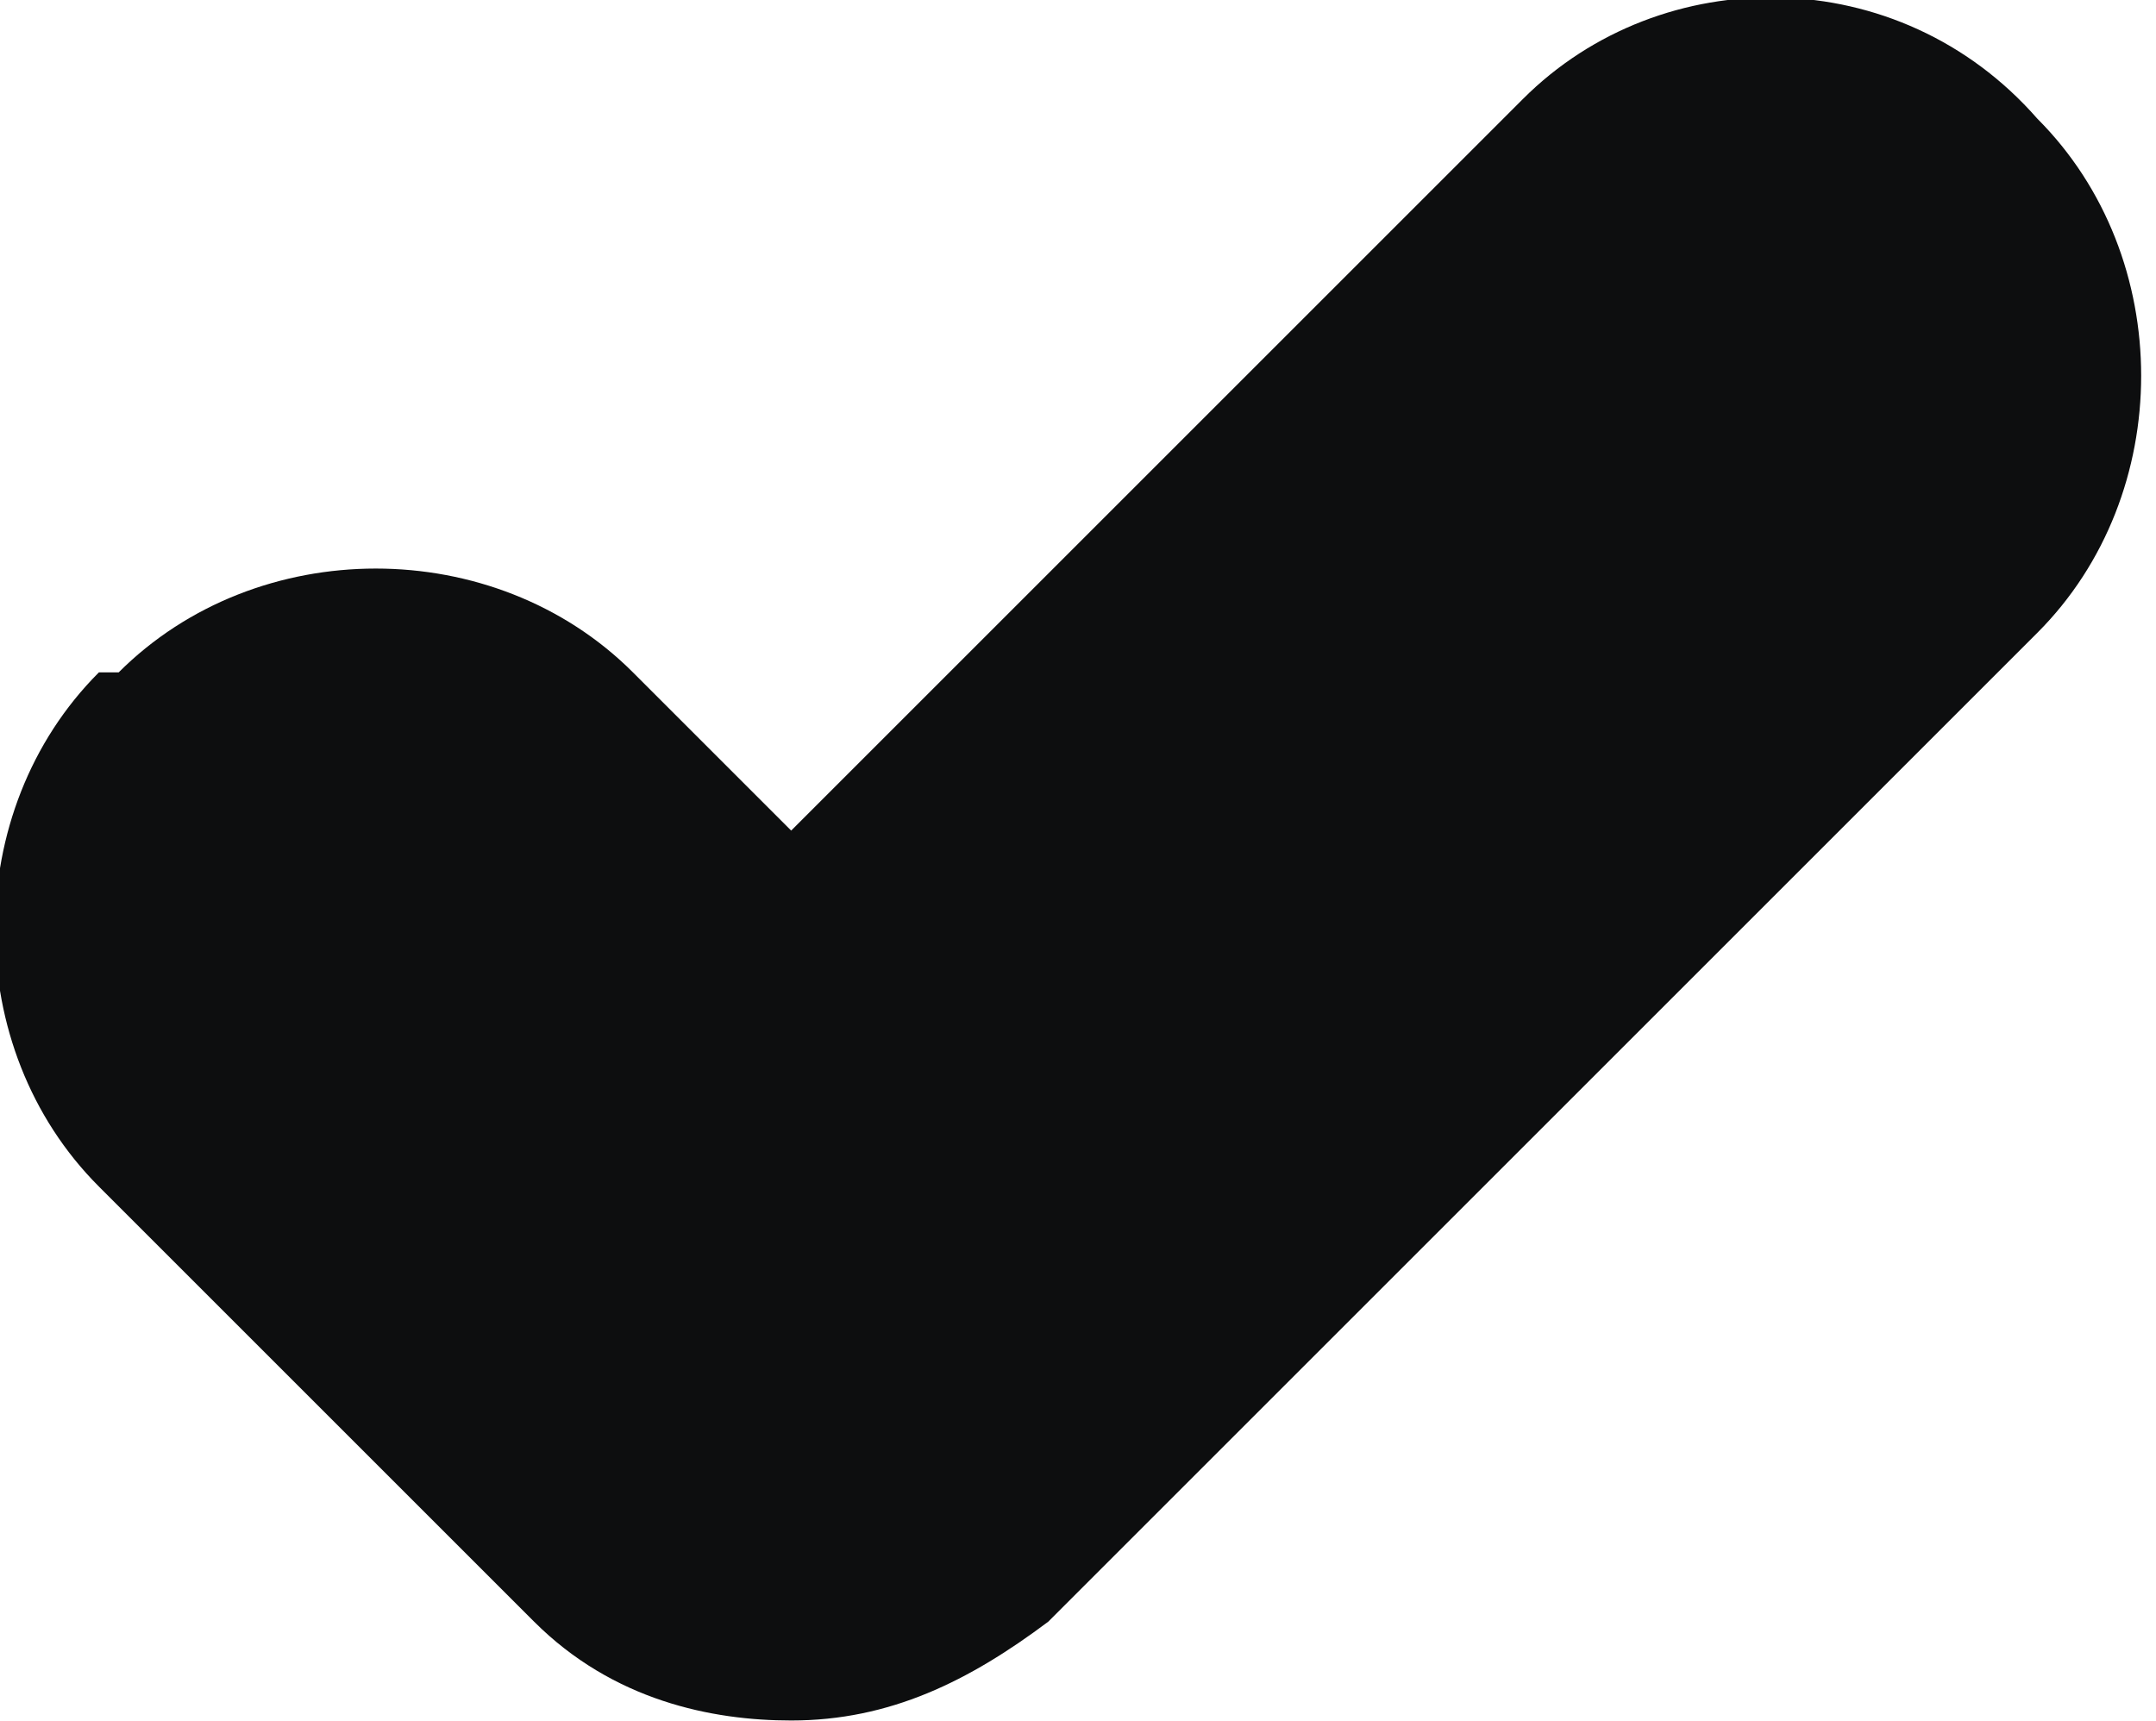
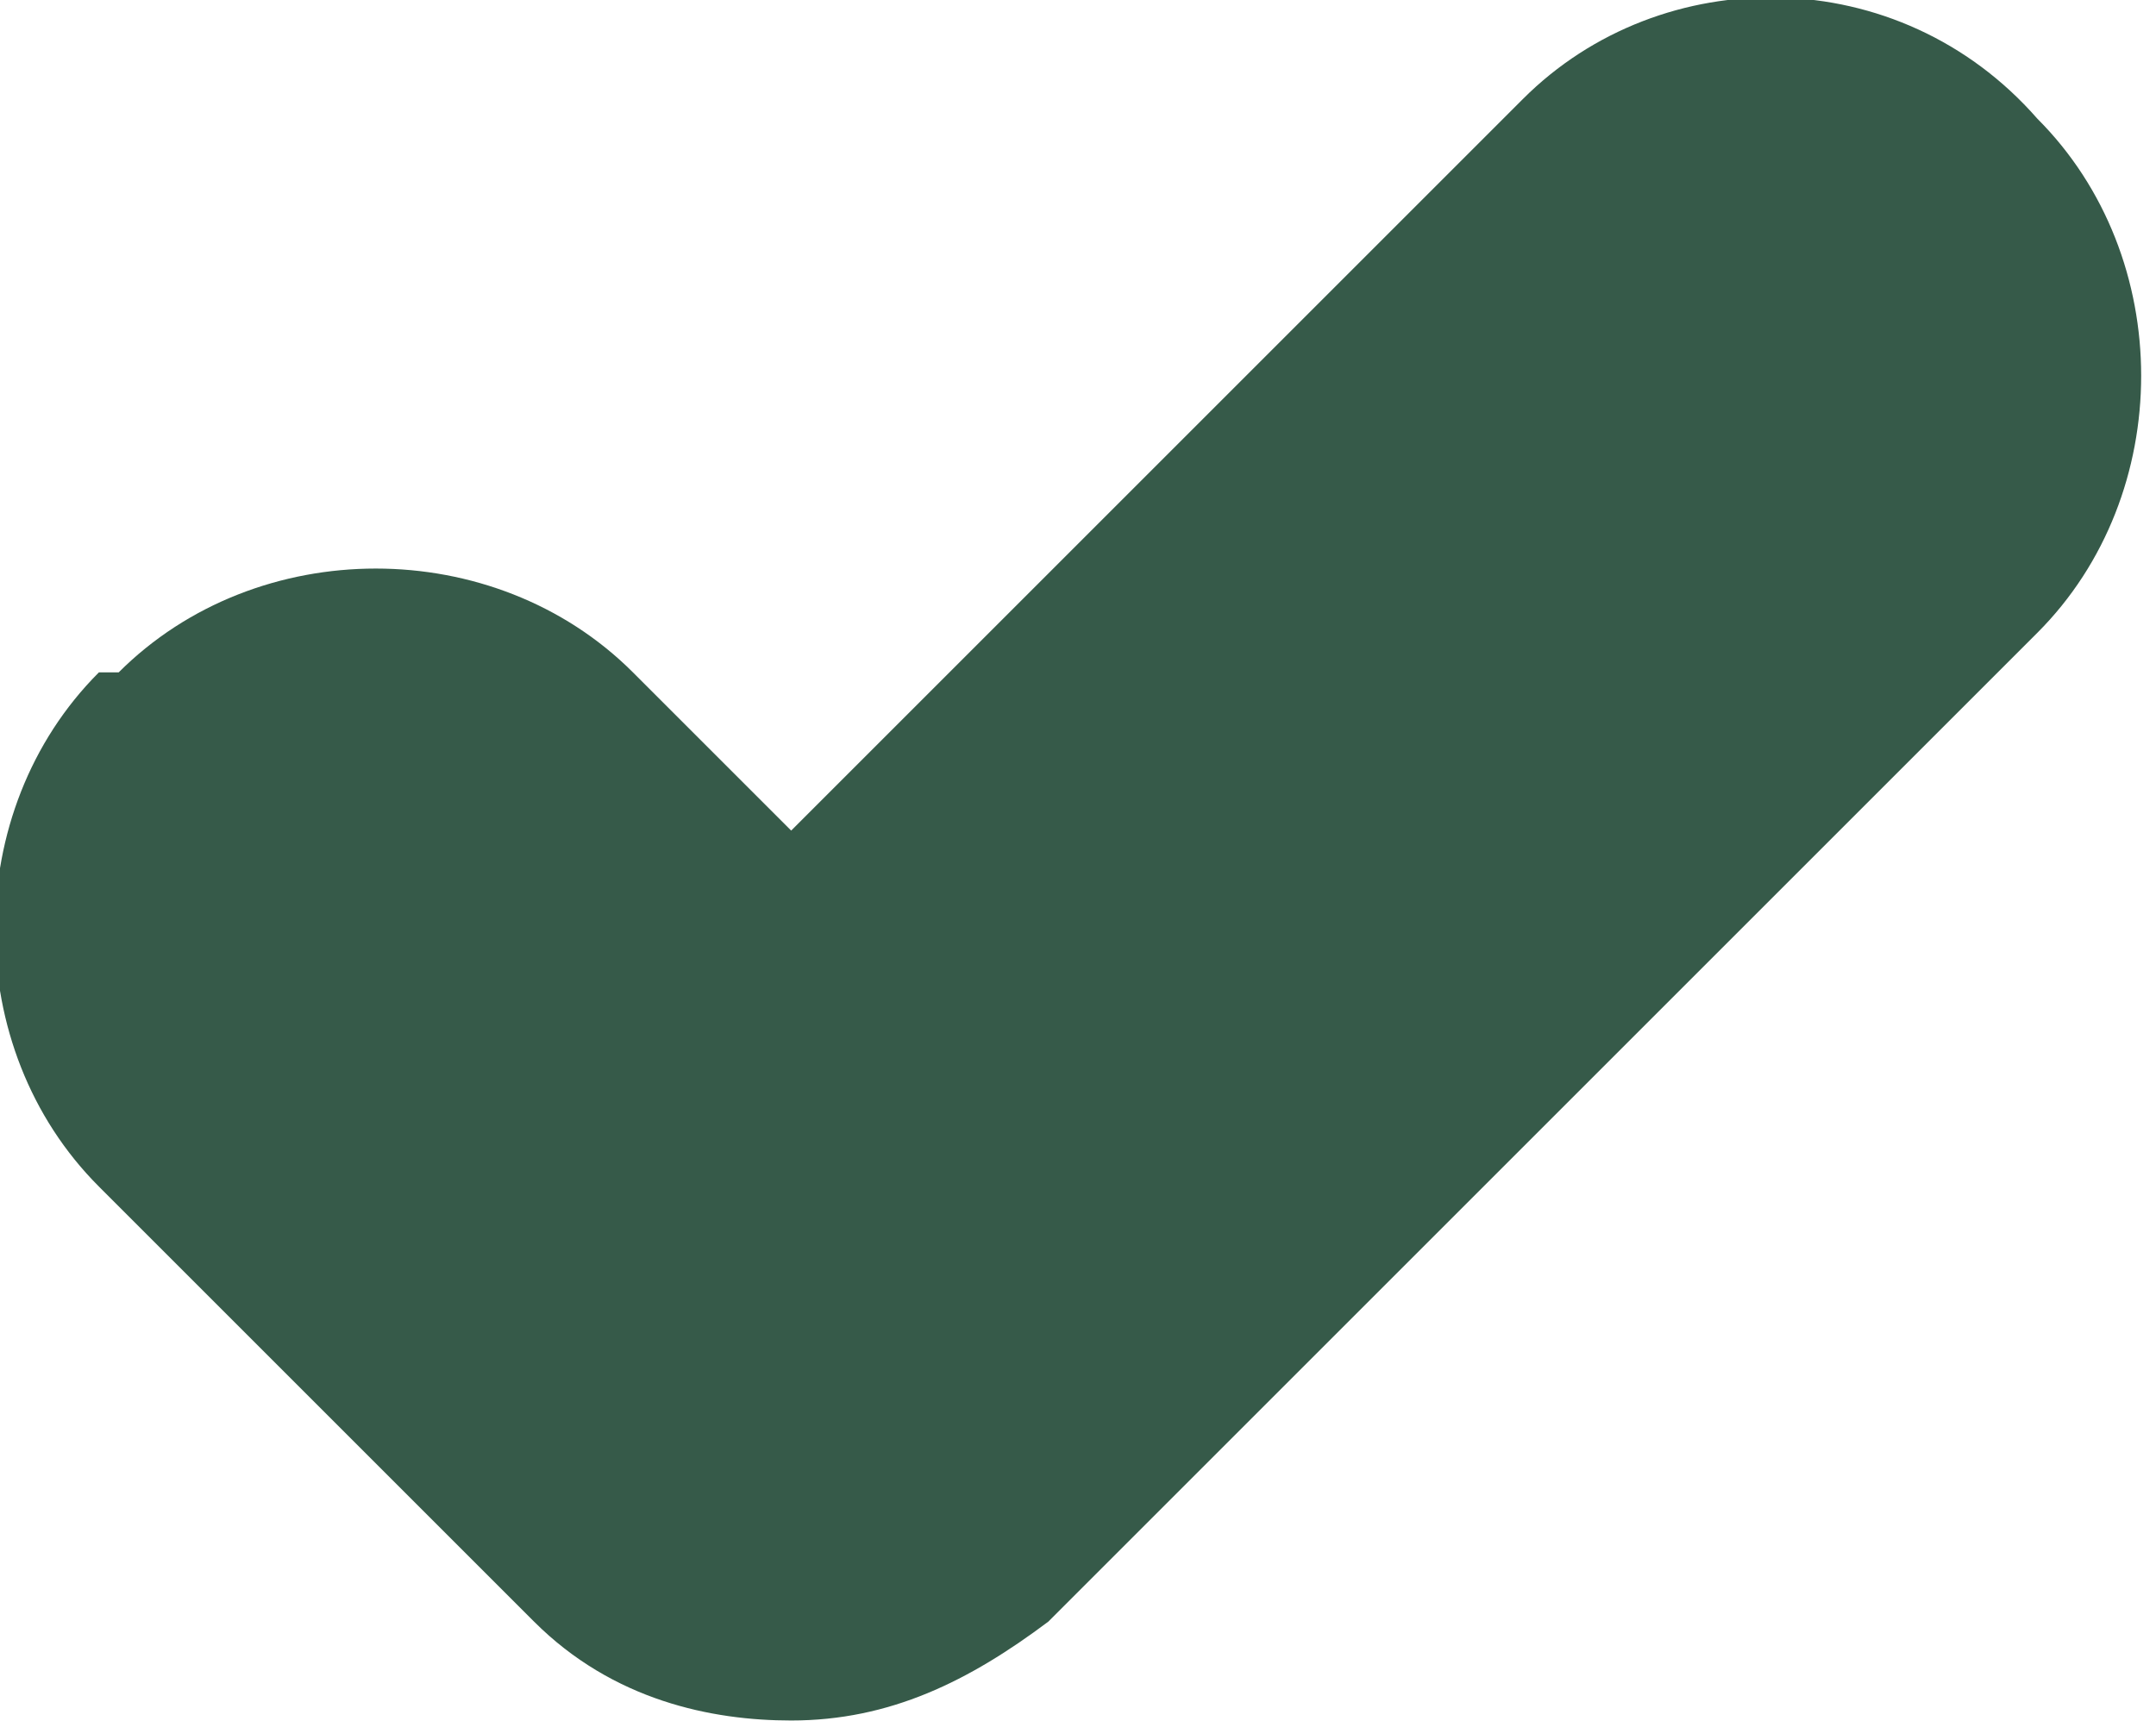
<svg xmlns="http://www.w3.org/2000/svg" version="1.1" id="Слой_1" x="0px" y="0px" viewBox="0 0 10.9 8.7" style="enable-background:new 0 0 10.9 8.7;" xml:space="preserve">
  <style type="text/css">
- 	.st0{fill:#0D0E0F;}
+ 	.st0{fill:#365a49;}
</style>
  <path class="st0" d="M10.3,0.6L10.3,0.6C9.6-0.2,8.4-0.2,7.7,0.5L4,4.2L3.2,3.4c-0.7-0.7-1.9-0.7-2.6,0L0.5,3.4  c-0.7,0.7-0.7,1.9,0,2.6l2.2,2.2C3.1,8.6,3.6,8.7,4,8.7c0.5,0,0.9-0.2,1.3-0.5l5-5C11,2.5,11,1.3,10.3,0.6z" />
</svg>
